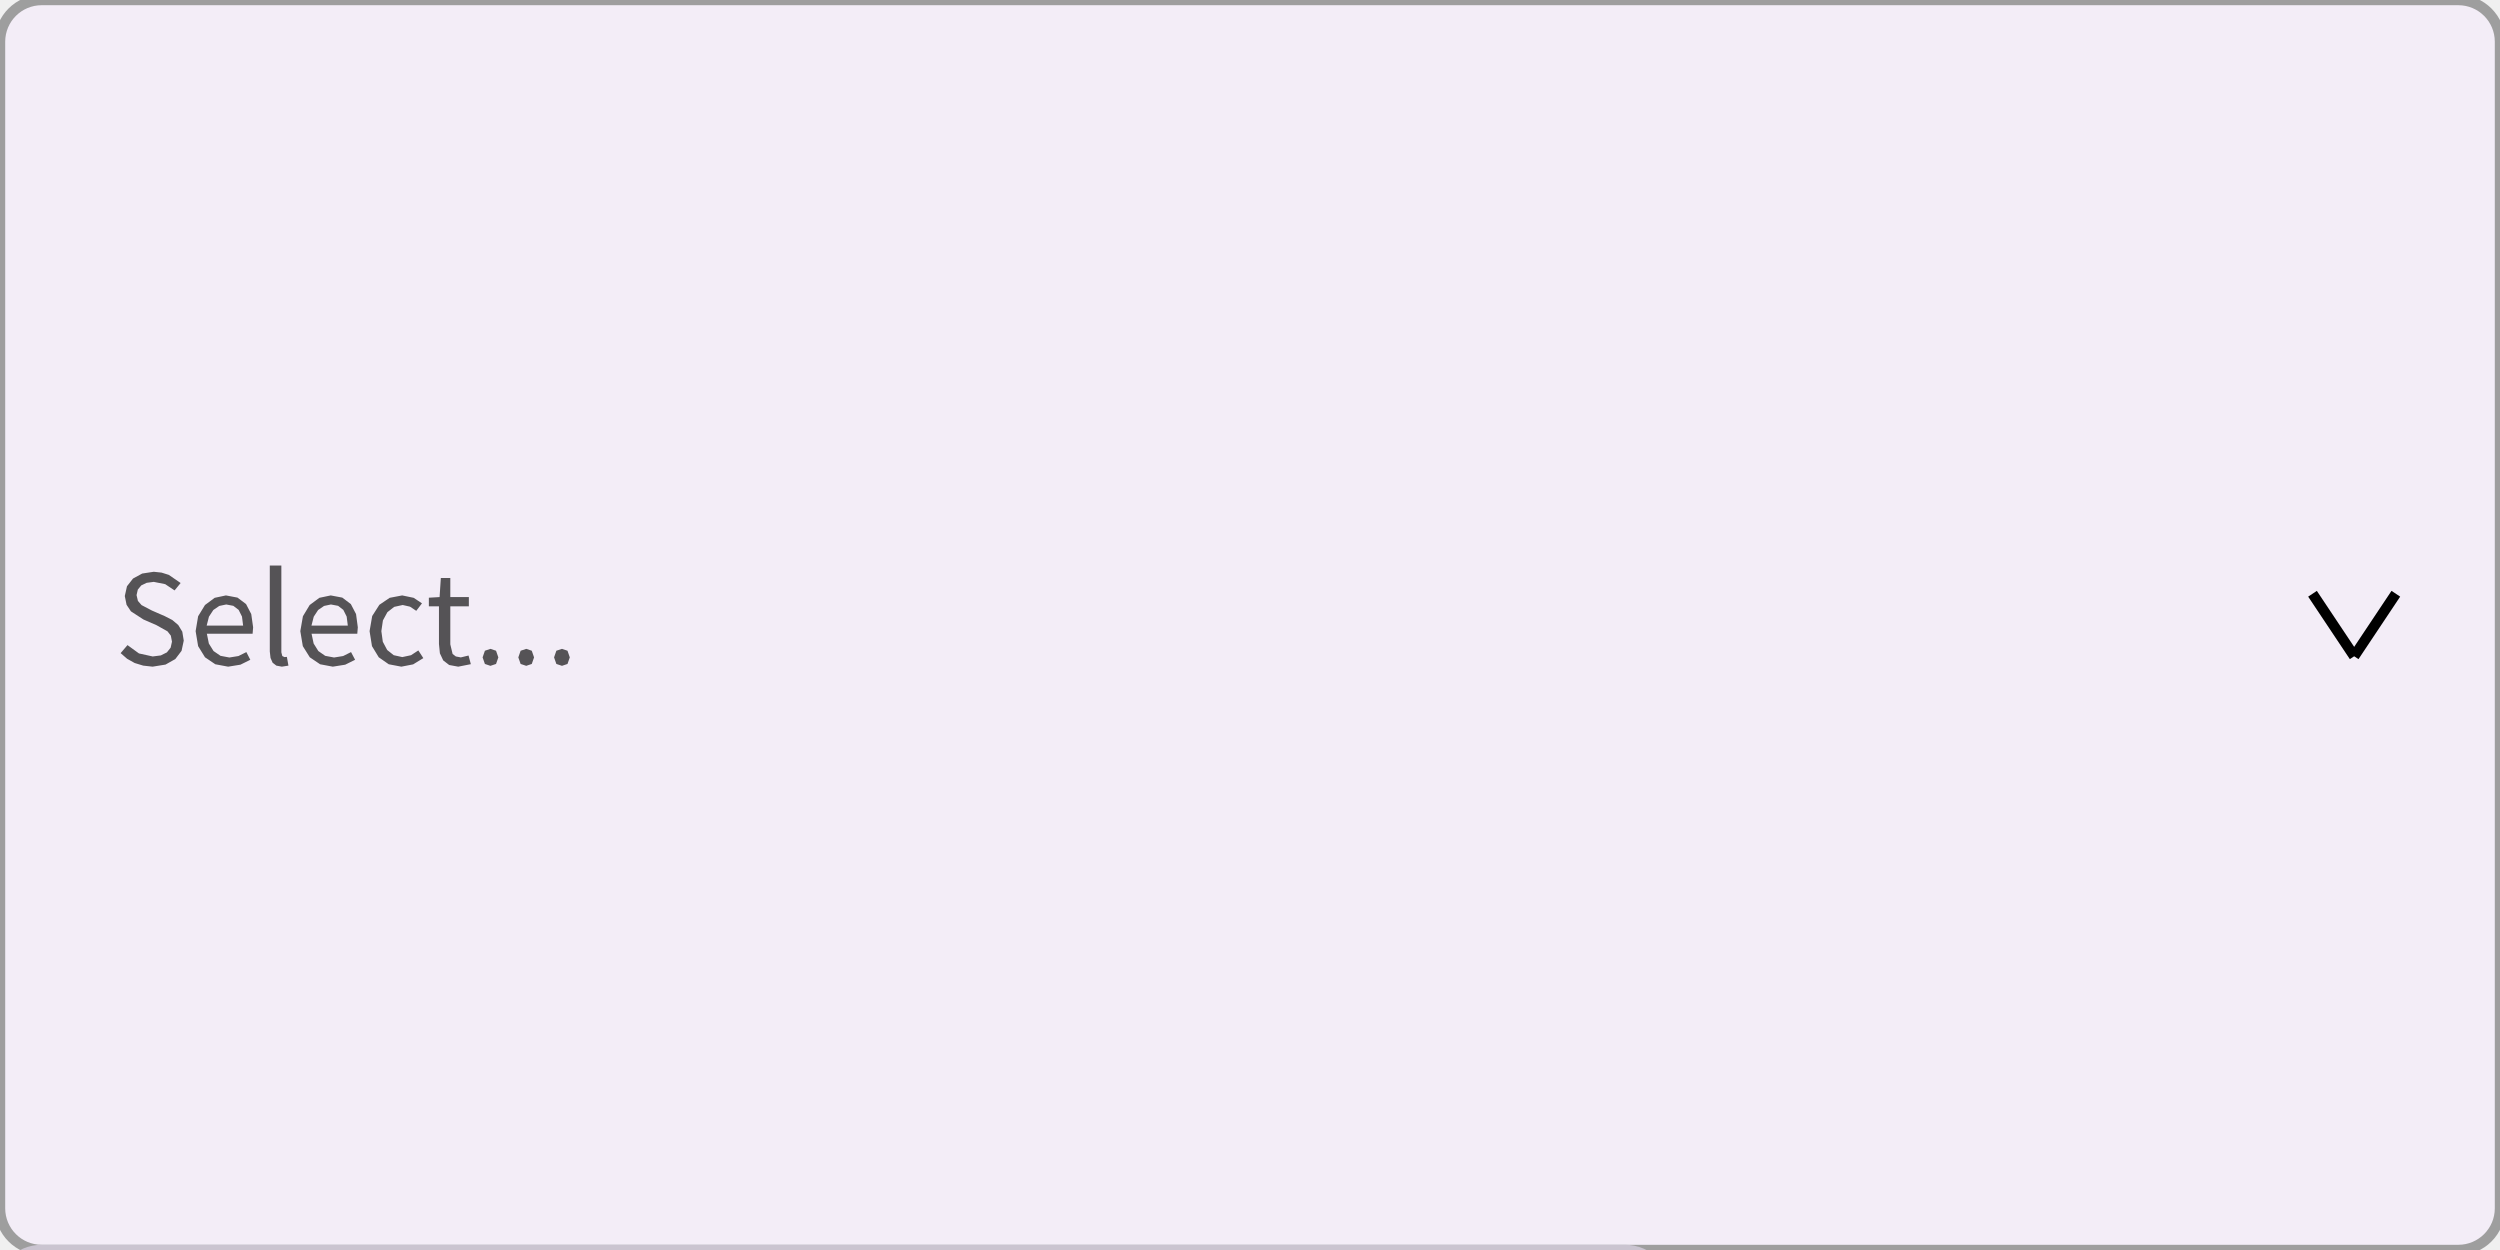
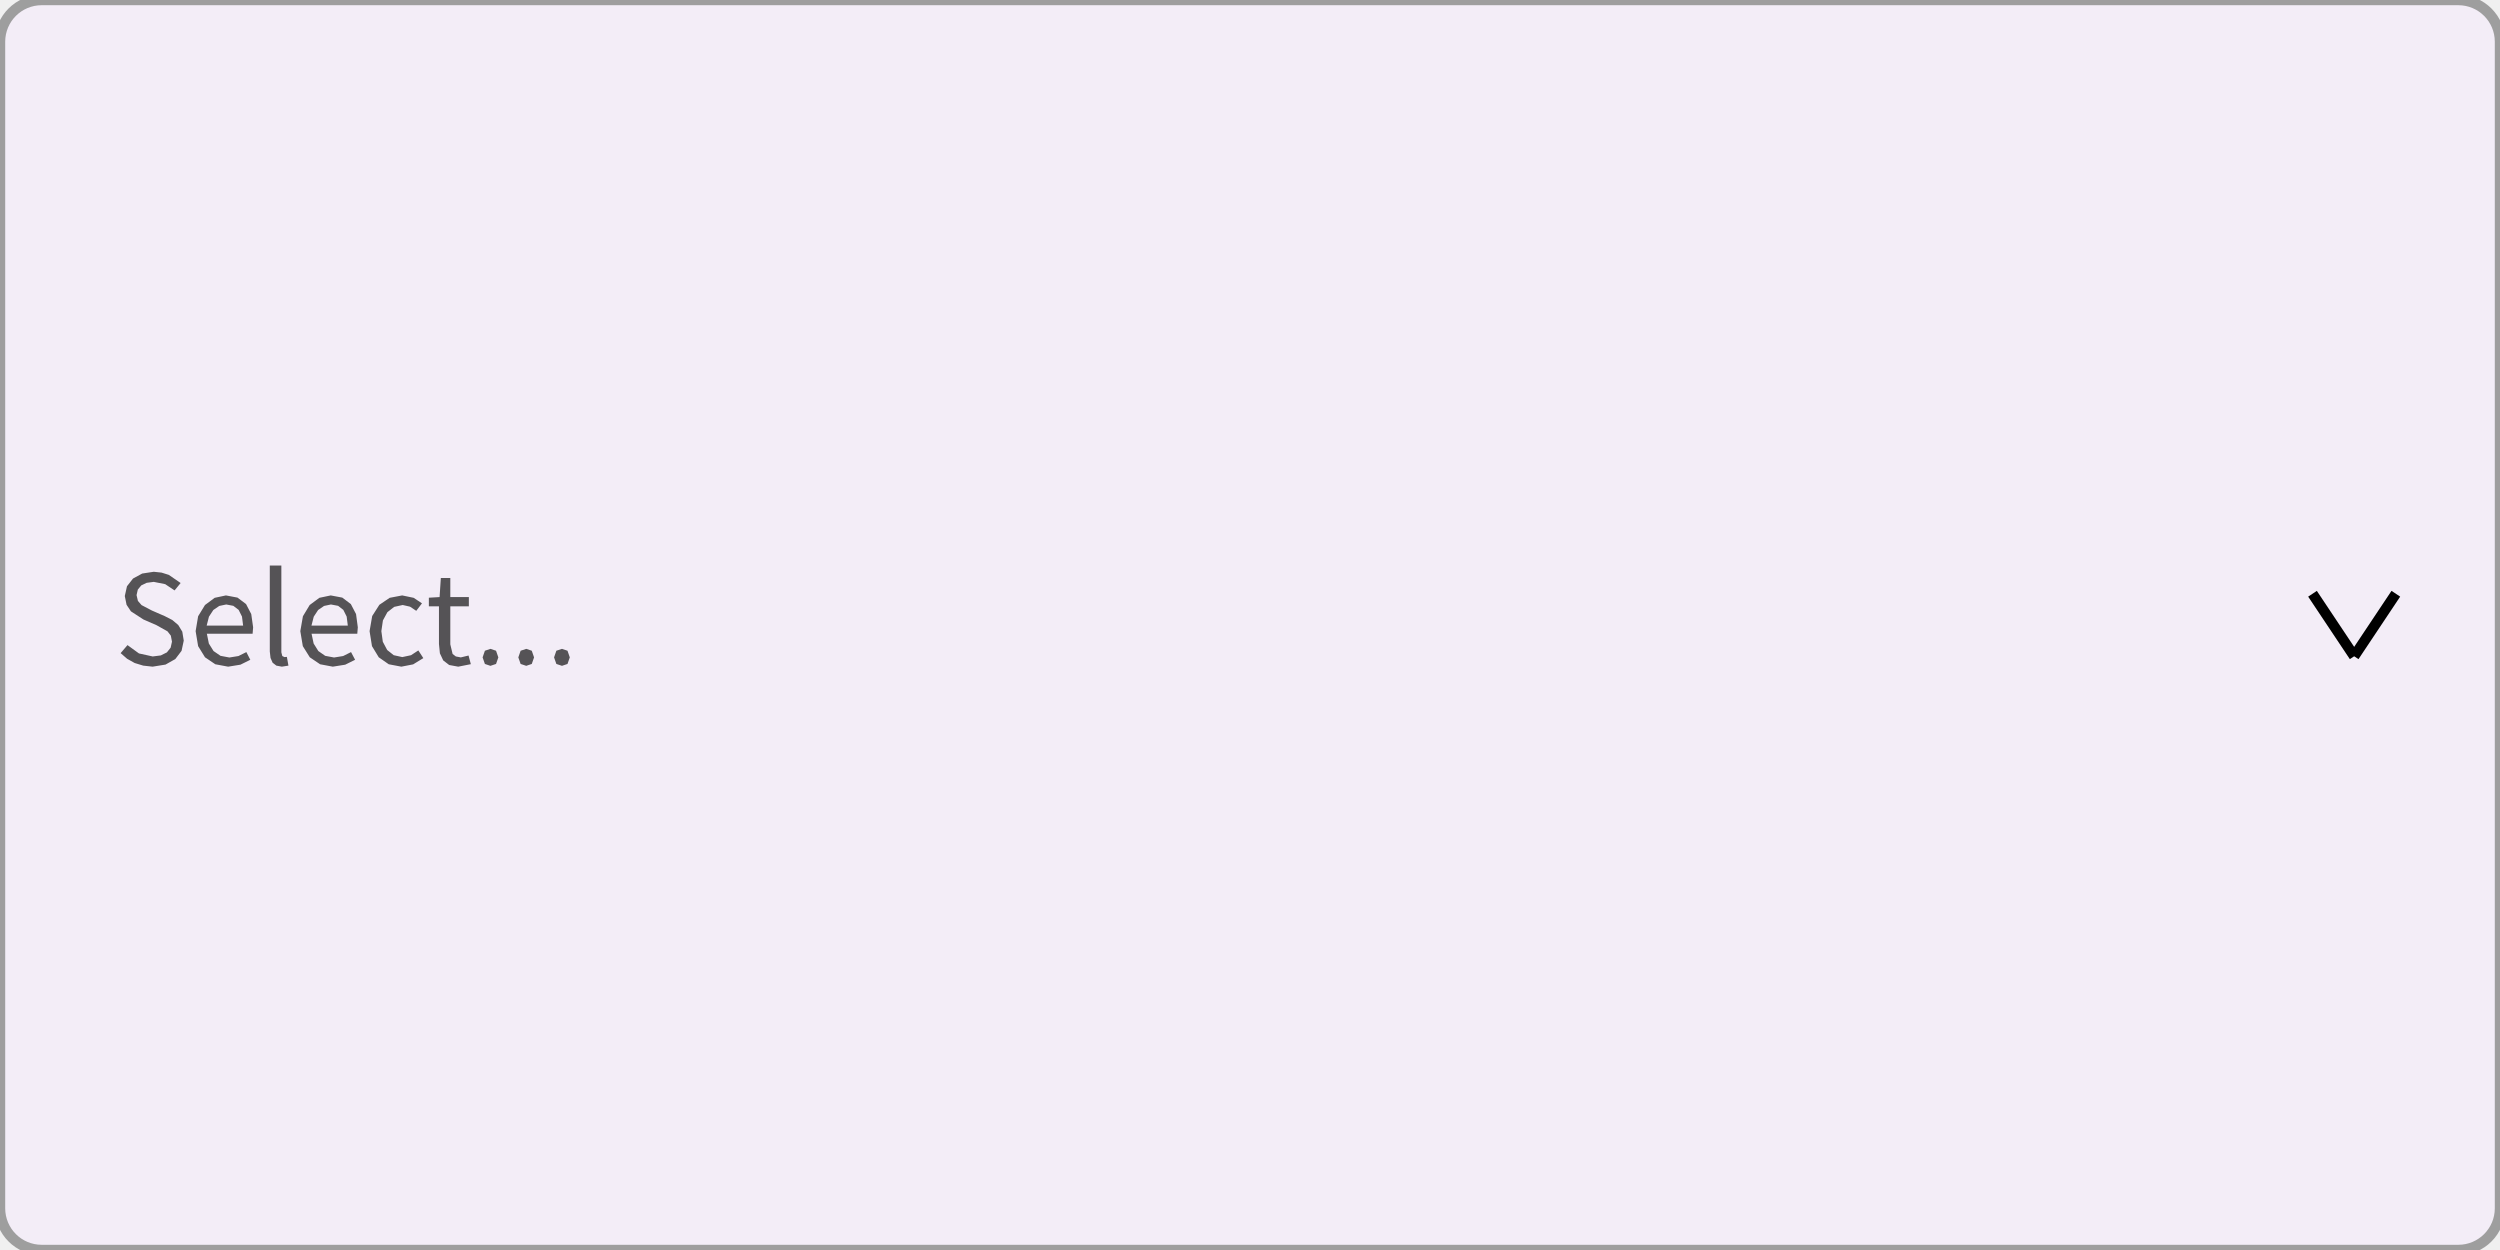
<svg xmlns="http://www.w3.org/2000/svg" width="240" height="120" viewBox="0 0 240 120">
  <rect x="0" y="0" width="240" height="120" fill="rgba(240,240,240,1.00)" />
  <rect x="0" y="0" width="240" height="120" rx="4" ry="4" fill="rgba(243,237,247,1.00)" />
  <rect x="0" y="0" width="240" height="120" rx="4" ry="4" fill="none" stroke="rgba(158,158,158,1.00)" stroke-width="1" />
  <path d="M17.64 61.50L17.50 60.64L17.11 60.00L16.54 59.52L15.82 59.15L14.58 58.61L13.59 58.09L13.24 57.69L13.11 57.13L13.23 56.60L13.56 56.20L14.08 55.95L14.76 55.86L15.86 56.08L16.76 56.68L17.34 55.97L16.21 55.19L15.51 54.97L14.76 54.89L13.65 55.06L12.77 55.54L12.19 56.28L11.98 57.22L12.15 58.06L12.57 58.69L13.77 59.47L15.03 60.02L16.08 60.61L16.40 61.02L16.51 61.60L16.38 62.18L16.02 62.63L15.44 62.92L14.66 63.02L13.34 62.73L12.24 61.93L11.58 62.70L12.20 63.24L12.93 63.65L13.75 63.90L14.65 64.00L14.65 64.00L15.89 63.80L16.83 63.27L17.43 62.48ZM22.89 62.98L22.02 63.12L21.17 62.96L20.50 62.50L20.05 61.78L19.86 60.84L24.25 60.84L24.30 60.22L24.12 58.95L23.62 57.99L22.80 57.37L21.69 57.16L20.61 57.39L19.68 58.08L19.02 59.16L18.78 60.59L19.02 62.03L19.68 63.10L20.67 63.77L21.90 64.00L21.90 64.00L23.08 63.81L24.03 63.34L23.65 62.60ZM21.72 58.03L22.40 58.16L22.91 58.55L23.23 59.19L23.34 60.06L19.84 60.06L20.06 59.20L20.48 58.56L21.05 58.17ZM27.10 62.98L27.01 62.62L27.01 54.29L25.90 54.29L25.90 62.54L25.97 63.16L26.17 63.62L26.53 63.90L27.06 64.00L27.06 64.00L27.69 63.90L27.54 63.06L27.31 63.08ZM32.94 62.98L32.07 63.12L31.22 62.96L30.56 62.50L30.11 61.78L29.91 60.84L34.30 60.84L34.35 60.22L34.18 58.95L33.68 57.99L32.86 57.37L31.75 57.16L30.66 57.39L29.73 58.08L29.08 59.16L28.83 60.59L29.07 62.03L29.74 63.10L30.73 63.77L31.95 64.00L31.95 64.00L33.14 63.81L34.09 63.34L33.70 62.60ZM31.77 58.03L32.46 58.16L32.96 58.55L33.28 59.19L33.39 60.06L29.90 60.06L30.12 59.20L30.54 58.56L31.11 58.17ZM39.46 62.90L38.62 63.08L37.80 62.90L37.17 62.40L36.75 61.61L36.61 60.59L36.76 59.56L37.19 58.77L37.84 58.26L38.66 58.08L39.36 58.24L39.96 58.64L40.51 57.92L39.71 57.39L38.61 57.16L37.41 57.39L36.42 58.06L35.73 59.14L35.48 60.59L35.71 62.03L36.36 63.10L37.32 63.77L38.53 64.00L38.53 64.00L39.66 63.78L40.64 63.18L40.16 62.44ZM43.76 63.02L43.45 62.78L43.23 61.86L43.23 58.21L45.01 58.21L45.01 57.32L43.23 57.32L43.23 55.49L42.32 55.49L42.20 57.32L41.17 57.38L41.17 58.21L42.14 58.21L42.14 61.82L42.23 62.72L42.55 63.40L43.12 63.84L43.99 64.00L43.99 64.00L45.20 63.76L44.98 62.93L44.24 63.11ZM53.95 62.29L54.48 62.47L54.70 63.11L54.48 63.74L53.95 63.92L53.95 63.92L53.41 63.74L53.19 63.11L53.41 62.47ZM47.08 62.29L47.62 62.47L47.84 63.11L47.62 63.74L47.08 63.92L47.08 63.92L46.55 63.74L46.33 63.11L46.55 62.47ZM50.52 62.29L51.05 62.47L51.27 63.11L51.05 63.74L50.52 63.92L50.52 63.92L49.98 63.74L49.76 63.11L49.98 62.47Z" fill="rgba(85,83,86,1.00)" fill-rule="nonzero" data-text="1" />
  <line x1="222" y1="57" x2="226" y2="63" stroke="rgba(0,0,0,1.00)" stroke-width="1" />
  <line x1="226" y1="63" x2="230" y2="57" stroke="rgba(0,0,0,1.00)" stroke-width="1" />
-   <rect x="0" y="120" width="160" height="52" rx="4" ry="4" fill="rgba(243,237,247,1.00)" />
-   <rect x="0" y="120" width="160" height="52" rx="4" ry="4" fill="none" stroke="rgba(202,196,208,1.00)" stroke-width="1" />
+   <rect x="0" y="120" width="160" height="52" rx="4" ry="4" fill="rgba(243,237,247,0.00)" />
+   <rect x="0" y="120" width="160" height="52" rx="4" ry="4" fill="none" stroke="rgba(202,196,208,0.00)" stroke-width="1" />
  <path d="M12.21 136.84L13.32 136.84L13.32 128.04L12.21 128.04ZM17.44 136.02L17.12 135.78L16.90 134.86L16.90 131.21L18.52 131.21L18.52 130.32L16.90 130.32L16.90 128.49L15.99 128.49L15.87 130.32L14.84 130.38L14.84 131.21L15.81 131.21L15.81 134.82L15.91 135.72L16.22 136.40L16.79 136.84L17.66 137.00L17.66 137.00L18.52 136.83L18.52 135.96L17.91 136.11ZM23.59 135.98L22.72 136.12L21.88 135.96L21.21 135.50L20.76 134.78L20.56 133.84L24.96 133.84L25.00 133.22L24.83 131.95L24.33 130.99L23.51 130.37L22.40 130.16L21.32 130.39L20.38 131.08L19.73 132.16L19.48 133.59L19.73 135.03L20.39 136.10L21.38 136.77L22.60 137.00L22.60 137.00L23.79 136.81L24.74 136.34L24.36 135.60ZM22.42 131.03L23.11 131.16L23.62 131.55L23.93 132.19L24.04 133.06L20.55 133.06L20.77 132.20L21.19 131.56L21.76 131.17ZM29.35 131.12L29.89 131.22L30.26 131.53L30.49 132.07L30.56 132.86L30.56 136.84L31.65 136.84L31.65 132.11L32.51 131.36L33.30 131.12L33.83 131.22L34.21 131.53L34.44 132.07L34.51 132.86L34.51 136.84L35.60 136.84L35.60 132.71L35.48 131.61L35.12 130.81L34.50 130.32L33.63 130.16L33.05 130.25L32.51 130.51L31.47 131.40L31.22 130.88L30.85 130.49L30.34 130.24L29.67 130.16L29.11 130.24L28.58 130.48L27.64 131.27L27.62 131.27L27.51 130.32L26.61 130.32L26.61 136.84L27.72 136.84L27.72 132.11L28.57 131.36ZM41.79 135.06L41.62 134.28L41.16 133.75L39.81 133.08L38.84 132.65L38.52 132.35L38.41 131.96L38.48 131.59L38.70 131.29L39.08 131.08L39.62 131.01L40.41 131.17L41.10 131.58L41.62 130.90L40.73 130.38L39.61 130.16L38.65 130.30L37.95 130.69L37.51 131.28L37.36 132.00L37.53 132.72L37.97 133.24L39.26 133.89L40.27 134.36L40.62 134.69L40.75 135.12L40.67 135.52L40.43 135.85L40.03 136.06L39.46 136.14L38.42 135.93L37.53 135.36L37.00 136.10L38.10 136.74L39.43 137.00L39.43 137.00L40.45 136.84L41.19 136.43L41.64 135.81Z" fill="rgba(0,0,0,1.00)" fill-rule="nonzero" data-text="1" />
  <line x1="146" y1="129" x2="150" y2="133" stroke="rgba(158,158,158,1.00)" stroke-width="1" />
  <line x1="150" y1="133" x2="146" y2="137" stroke="rgba(158,158,158,1.00)" stroke-width="1" />
  <path d="M16.09 159.17L17.11 158.68L17.77 157.83L18.00 156.67L18.00 156.58L17.77 155.41L17.10 154.61L16.06 154.18L14.72 154.04L12.21 154.04L12.21 162.84L13.32 162.84L13.32 159.34L14.77 159.34ZM16.32 155.30L16.76 155.82L16.90 156.62L16.77 157.44L16.34 158.00L15.63 158.33L14.62 158.44L13.32 158.44L13.32 154.94L14.58 154.94L15.59 155.03ZM22.92 162.84L23.82 162.84L23.82 158.83L23.69 157.73L23.29 156.89L22.59 156.35L21.56 156.16L20.11 156.44L19.00 157.01L19.42 157.76L20.31 157.29L21.38 157.07L22.04 157.21L22.45 157.57L22.66 158.10L22.72 158.71L20.93 159.03L19.69 159.52L18.96 160.21L18.73 161.15L18.87 161.93L19.27 162.51L19.87 162.87L20.62 163.00L20.62 163.00L21.77 162.72L22.78 162.06L22.82 162.06ZM19.93 160.50L20.43 160.04L21.34 159.69L22.72 159.44L22.72 161.26L21.83 161.89L20.94 162.11L20.94 162.11L20.12 161.87L19.87 161.55L19.78 161.08ZM27.76 157.48L28.19 157.22L28.62 157.14L29.25 157.25L29.46 156.30L28.76 156.16L28.23 156.25L27.74 156.52L26.91 157.51L26.89 157.51L26.78 156.32L25.88 156.32L25.88 162.84L26.98 162.84L26.98 158.65L27.35 157.95ZM32.35 162.02L32.04 161.78L31.82 160.86L31.82 157.21L33.43 157.21L33.43 156.32L31.82 156.32L31.82 154.49L30.91 154.49L30.79 156.32L29.76 156.38L29.76 157.21L30.73 157.21L30.73 160.82L30.82 161.72L31.13 162.40L31.71 162.84L32.58 163.00L32.58 163.00L33.43 162.83L33.43 161.96L32.83 162.11ZM39.00 161.06L38.82 160.28L38.36 159.75L37.02 159.08L36.04 158.65L35.73 158.35L35.61 157.96L35.68 157.59L35.91 157.29L36.29 157.08L36.82 157.01L37.61 157.17L38.30 157.58L38.83 156.90L37.94 156.38L36.81 156.16L35.86 156.30L35.15 156.69L34.72 157.28L34.57 158.00L34.74 158.72L35.17 159.24L36.46 159.89L37.48 160.36L37.82 160.69L37.95 161.12L37.87 161.52L37.63 161.85L37.23 162.06L36.67 162.14L35.63 161.93L34.74 161.36L34.21 162.10L35.30 162.74L36.63 163.00L36.63 163.00L37.65 162.84L38.39 162.43L38.84 161.81Z" fill="rgba(0,0,0,1.00)" fill-rule="nonzero" data-text="1" />
  <line x1="146" y1="155" x2="150" y2="159" stroke="rgba(158,158,158,1.00)" stroke-width="1" />
  <line x1="150" y1="159" x2="146" y2="163" stroke="rgba(158,158,158,1.00)" stroke-width="1" />
</svg>
